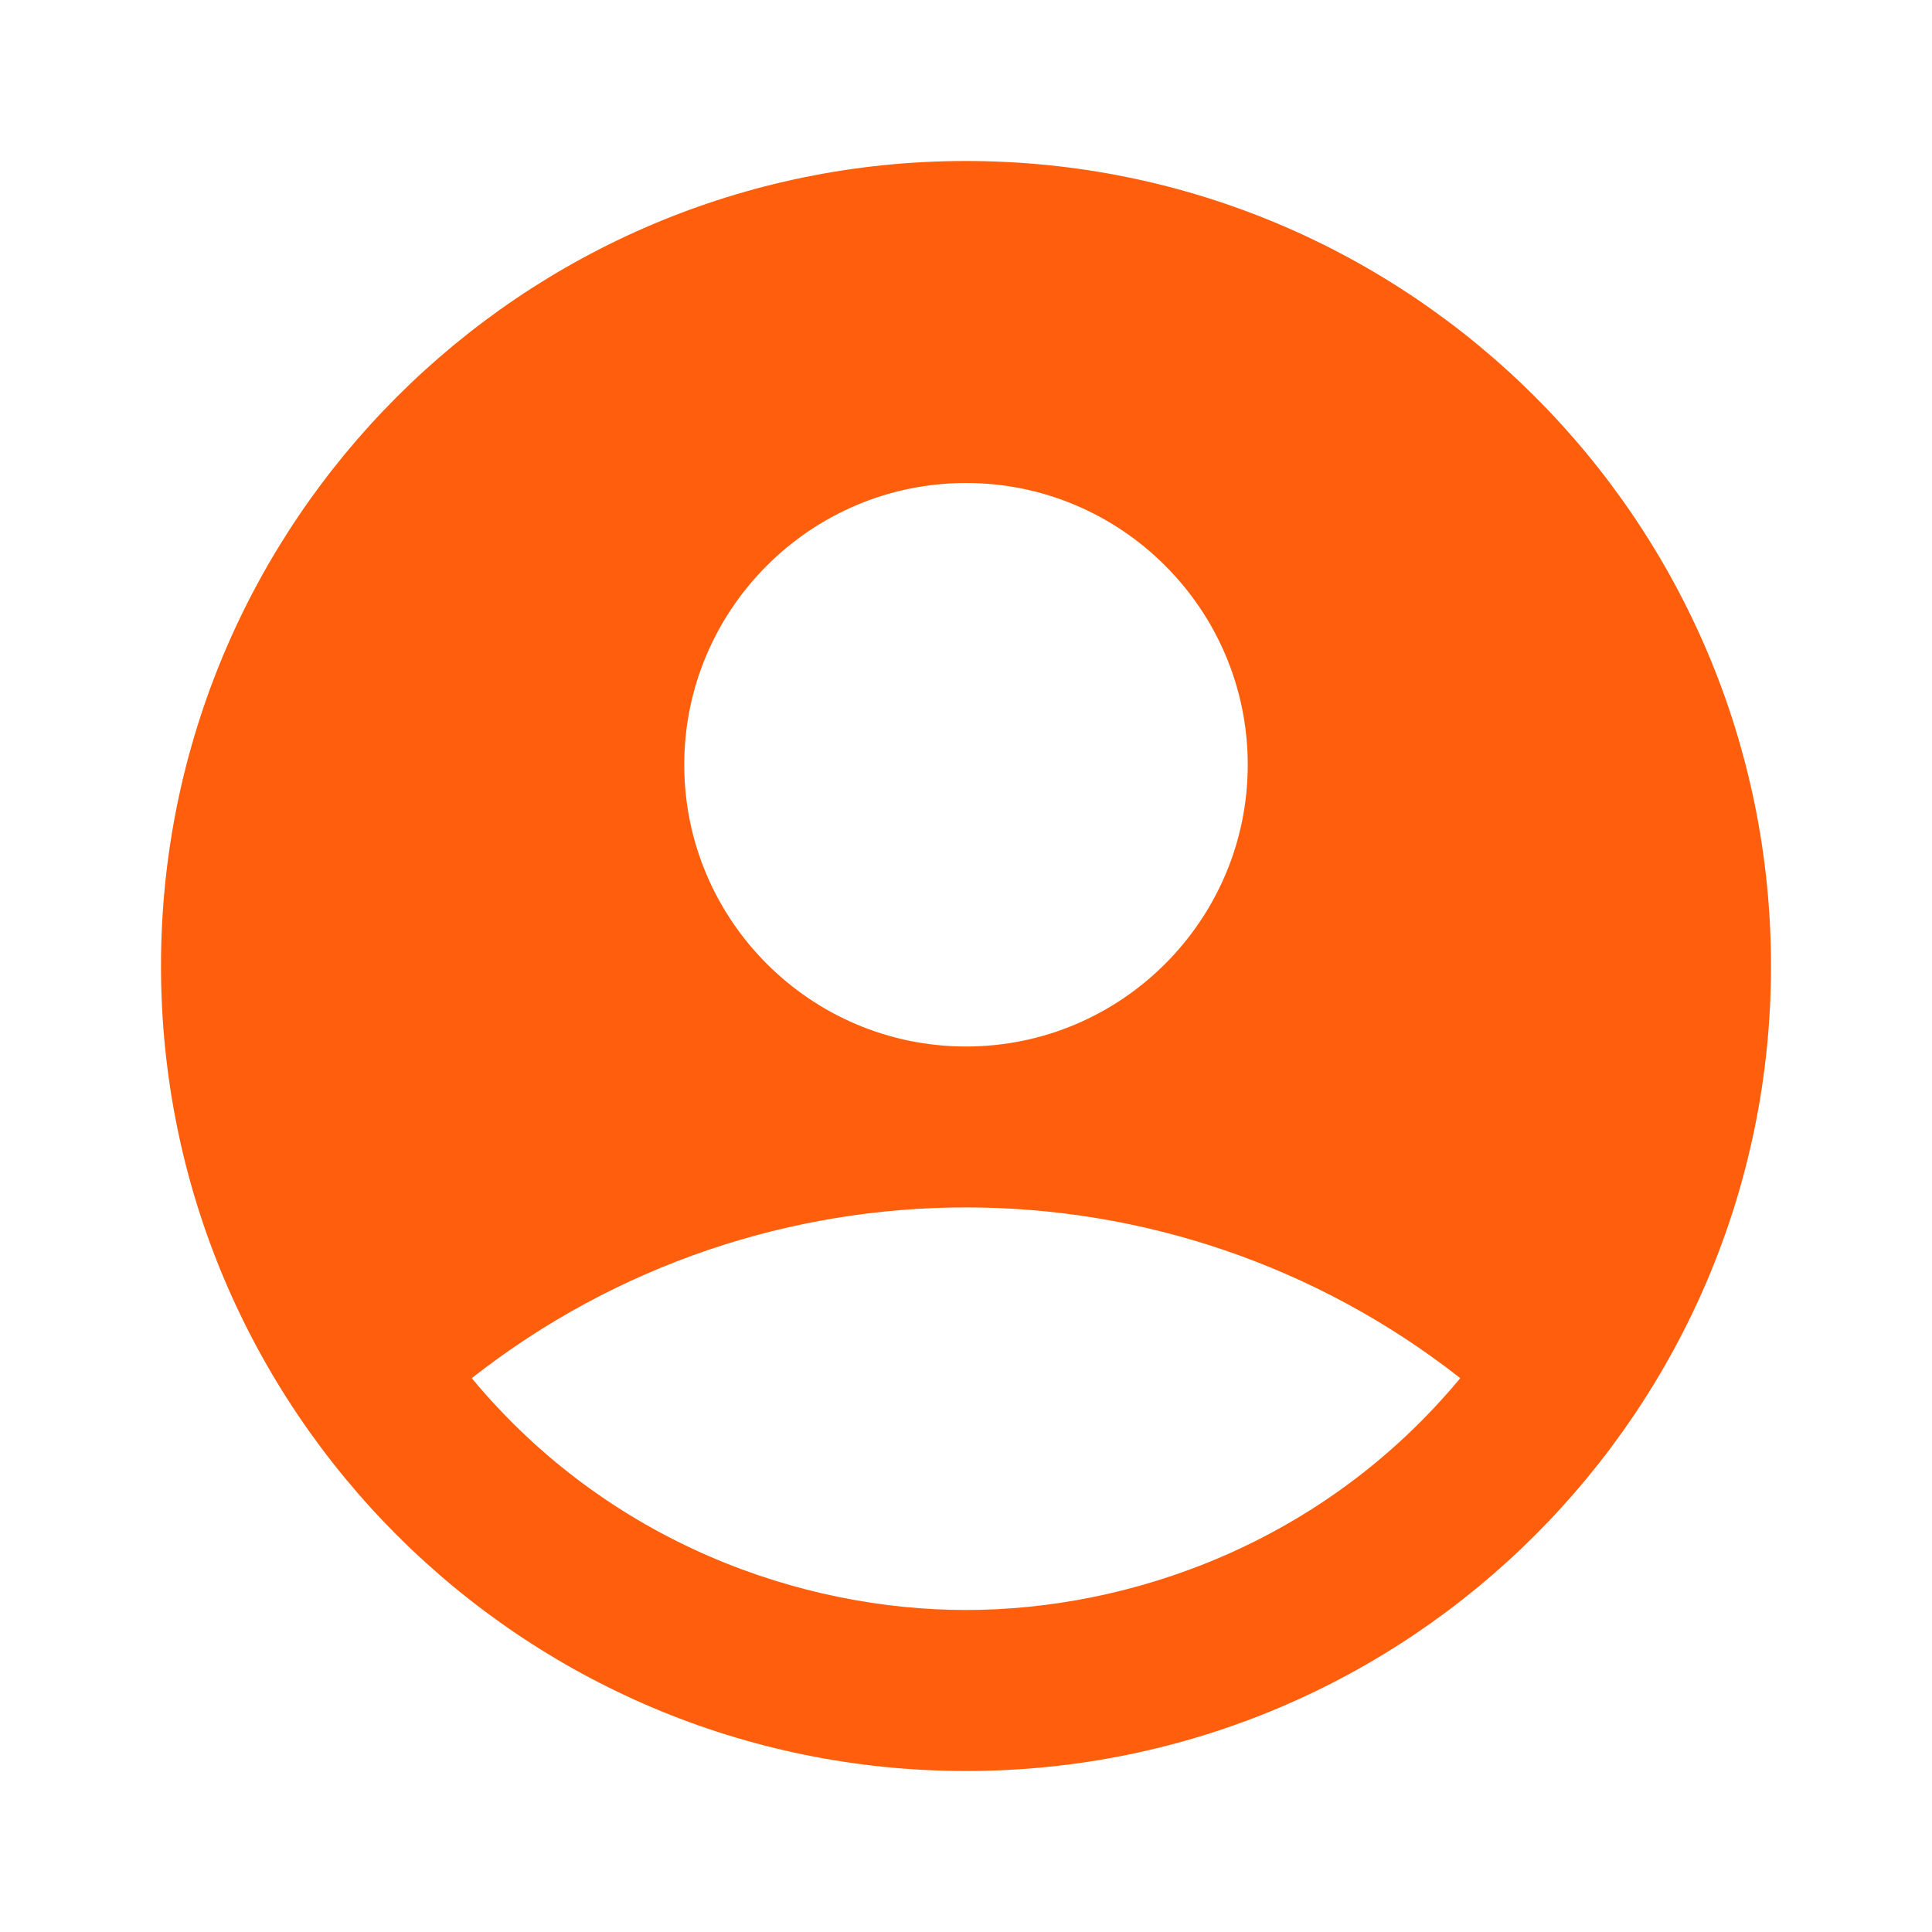
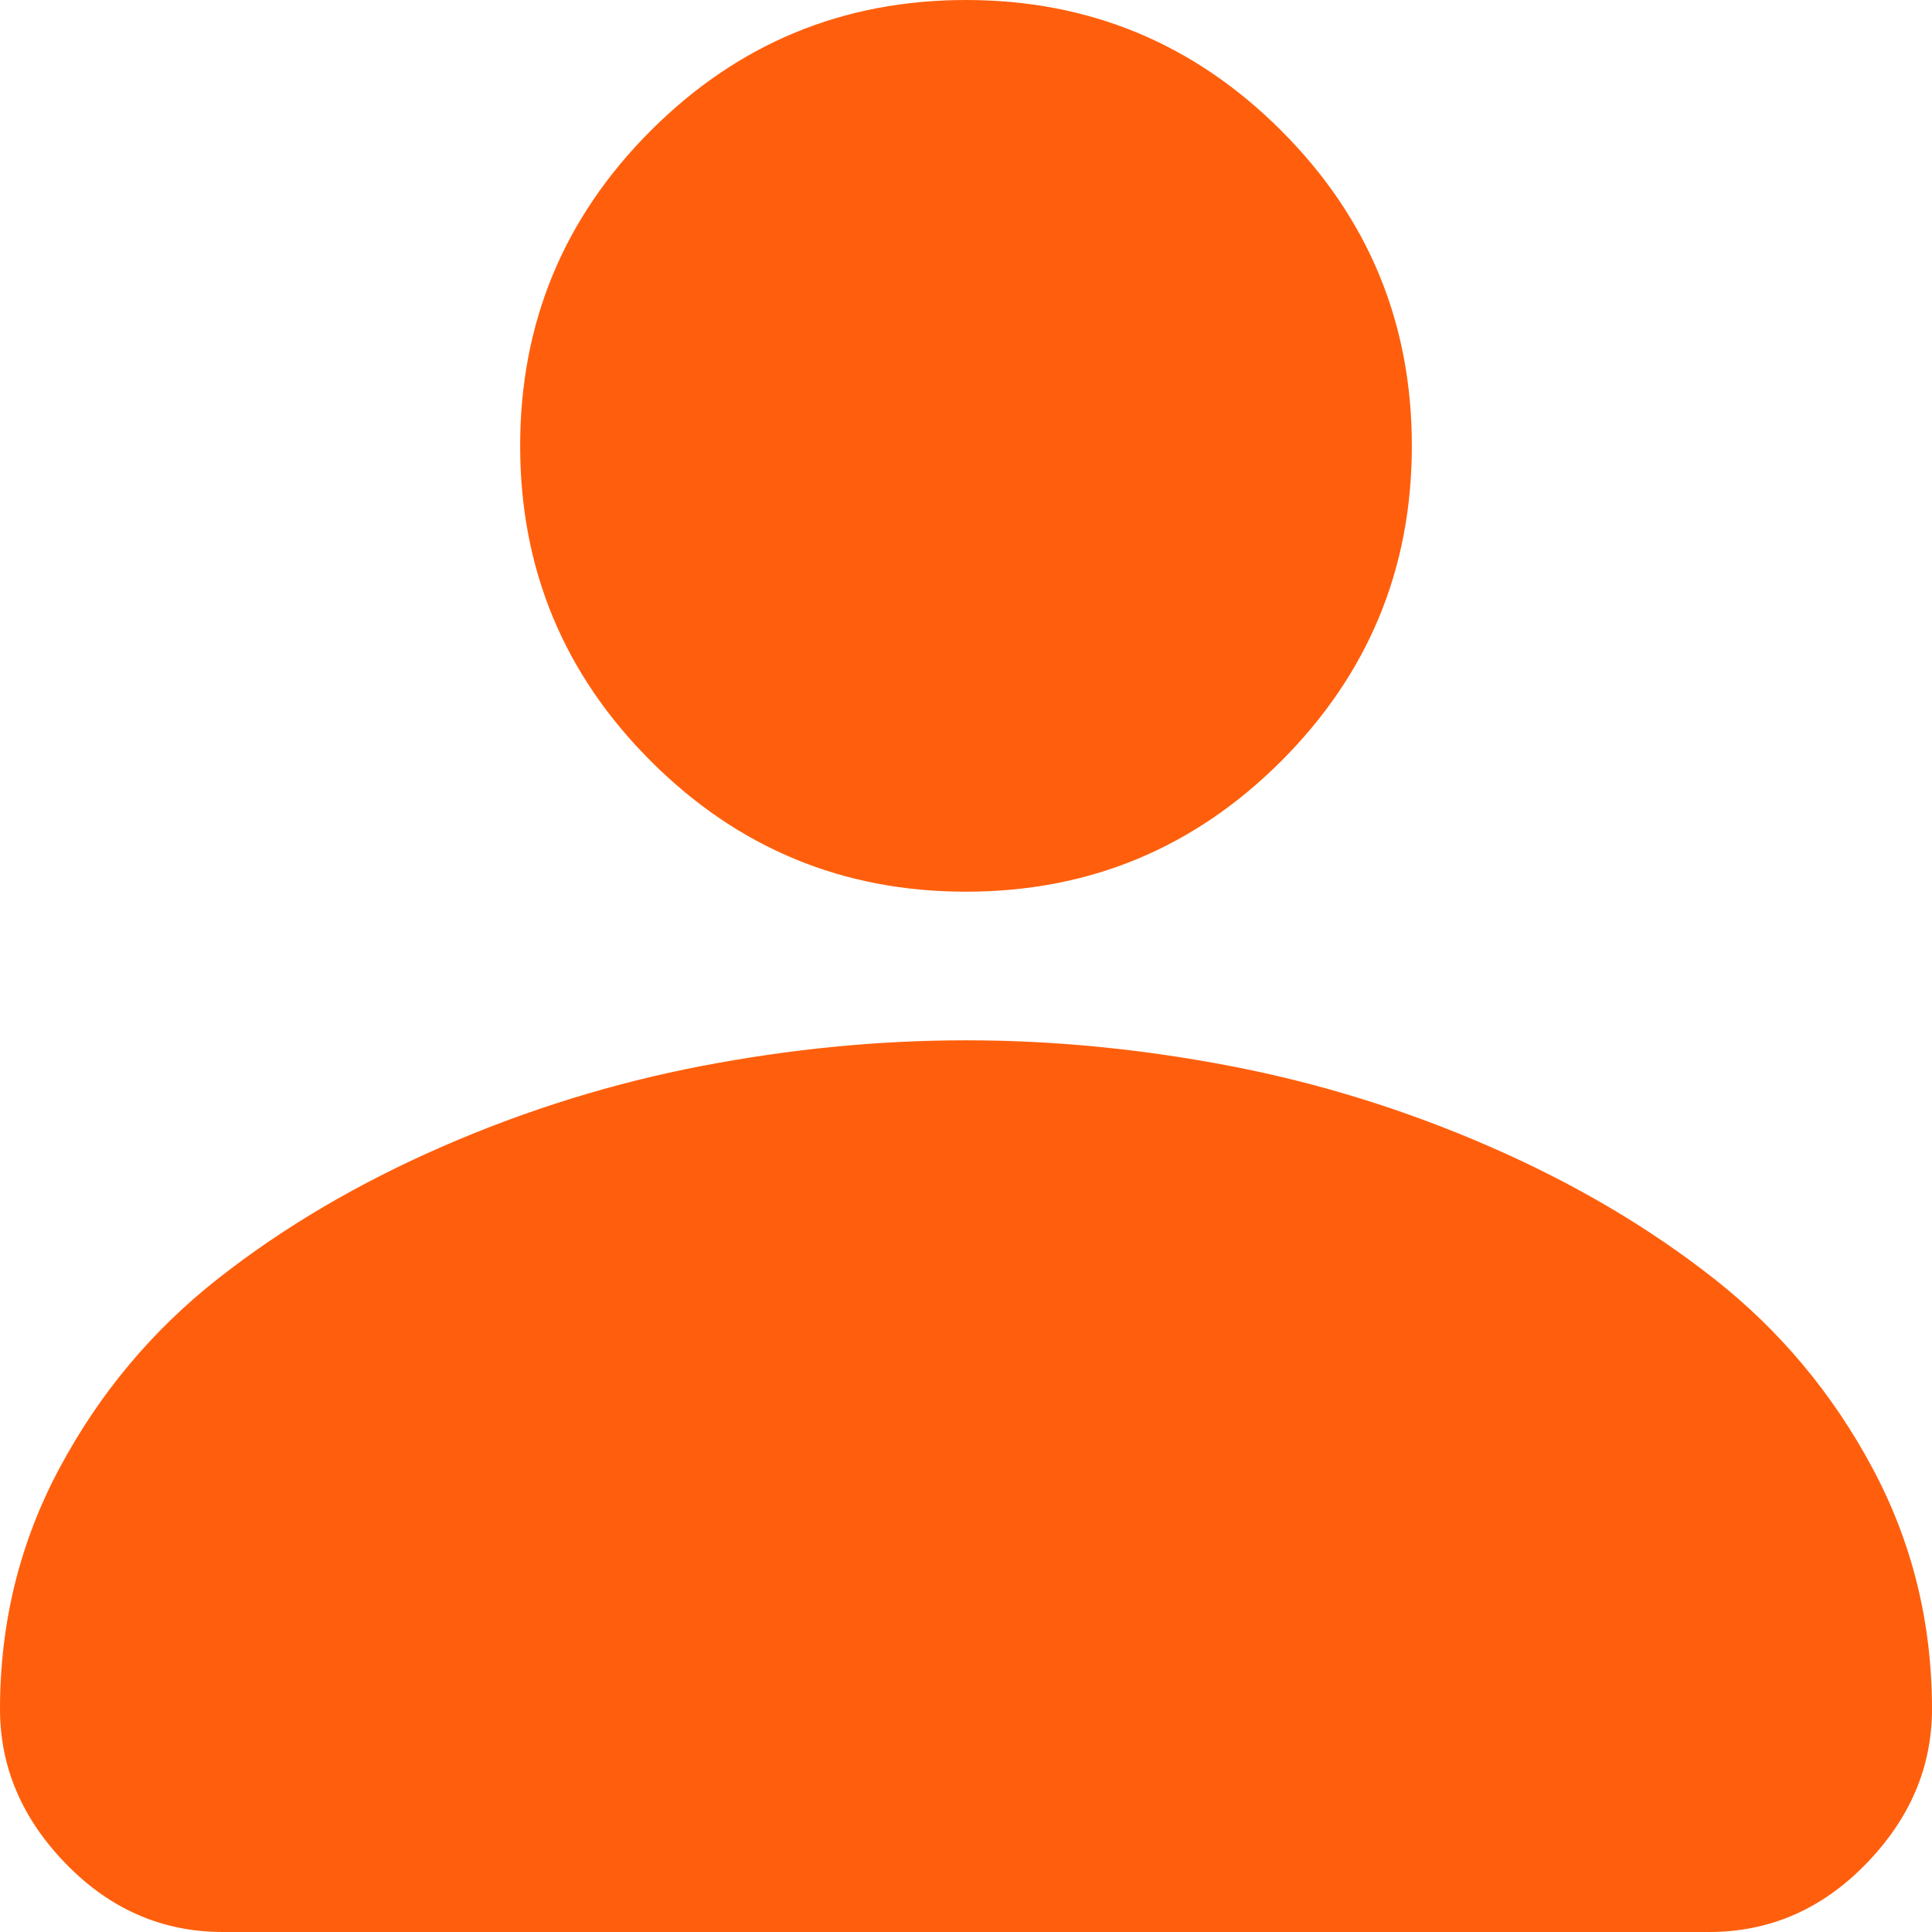
- <svg xmlns="http://www.w3.org/2000/svg" width="0.5em" height="0.5em" viewBox="0 0 24 24">
-   <path fill="#ff5f0c" d="M12 2C6.48 2 2 6.48 2 12s4.48 10 10 10s10-4.48 10-10S17.52 2 12 2m0 4c1.93 0 3.5 1.57 3.5 3.5S13.93 13 12 13s-3.5-1.57-3.5-3.5S10.07 6 12 6m0 14c-2.03 0-4.43-.82-6.14-2.88a9.947 9.947 0 0 1 12.28 0C16.43 19.18 14.03 20 12 20" />
+ <svg xmlns="http://www.w3.org/2000/svg" width="0.5em" height="0.5em" viewBox="0 0 1664 1664">
+   <path fill="#ff5f0c" d="M832 0Q673 0 560.5 112.5T448 384t112.5 271.5T832 768t271.5-112.5T1216 384t-112.5-271.5T832 0zm0 896q112 0 227 22t224 69.5t193.5 114t136 162.5t51.5 208q0 75-57 133.5t-135 58.5H192q-78 0-135-58.5T0 1472q0-112 51.5-208t136-162.5t193.5-114T605 918t227-22z" />
</svg>
